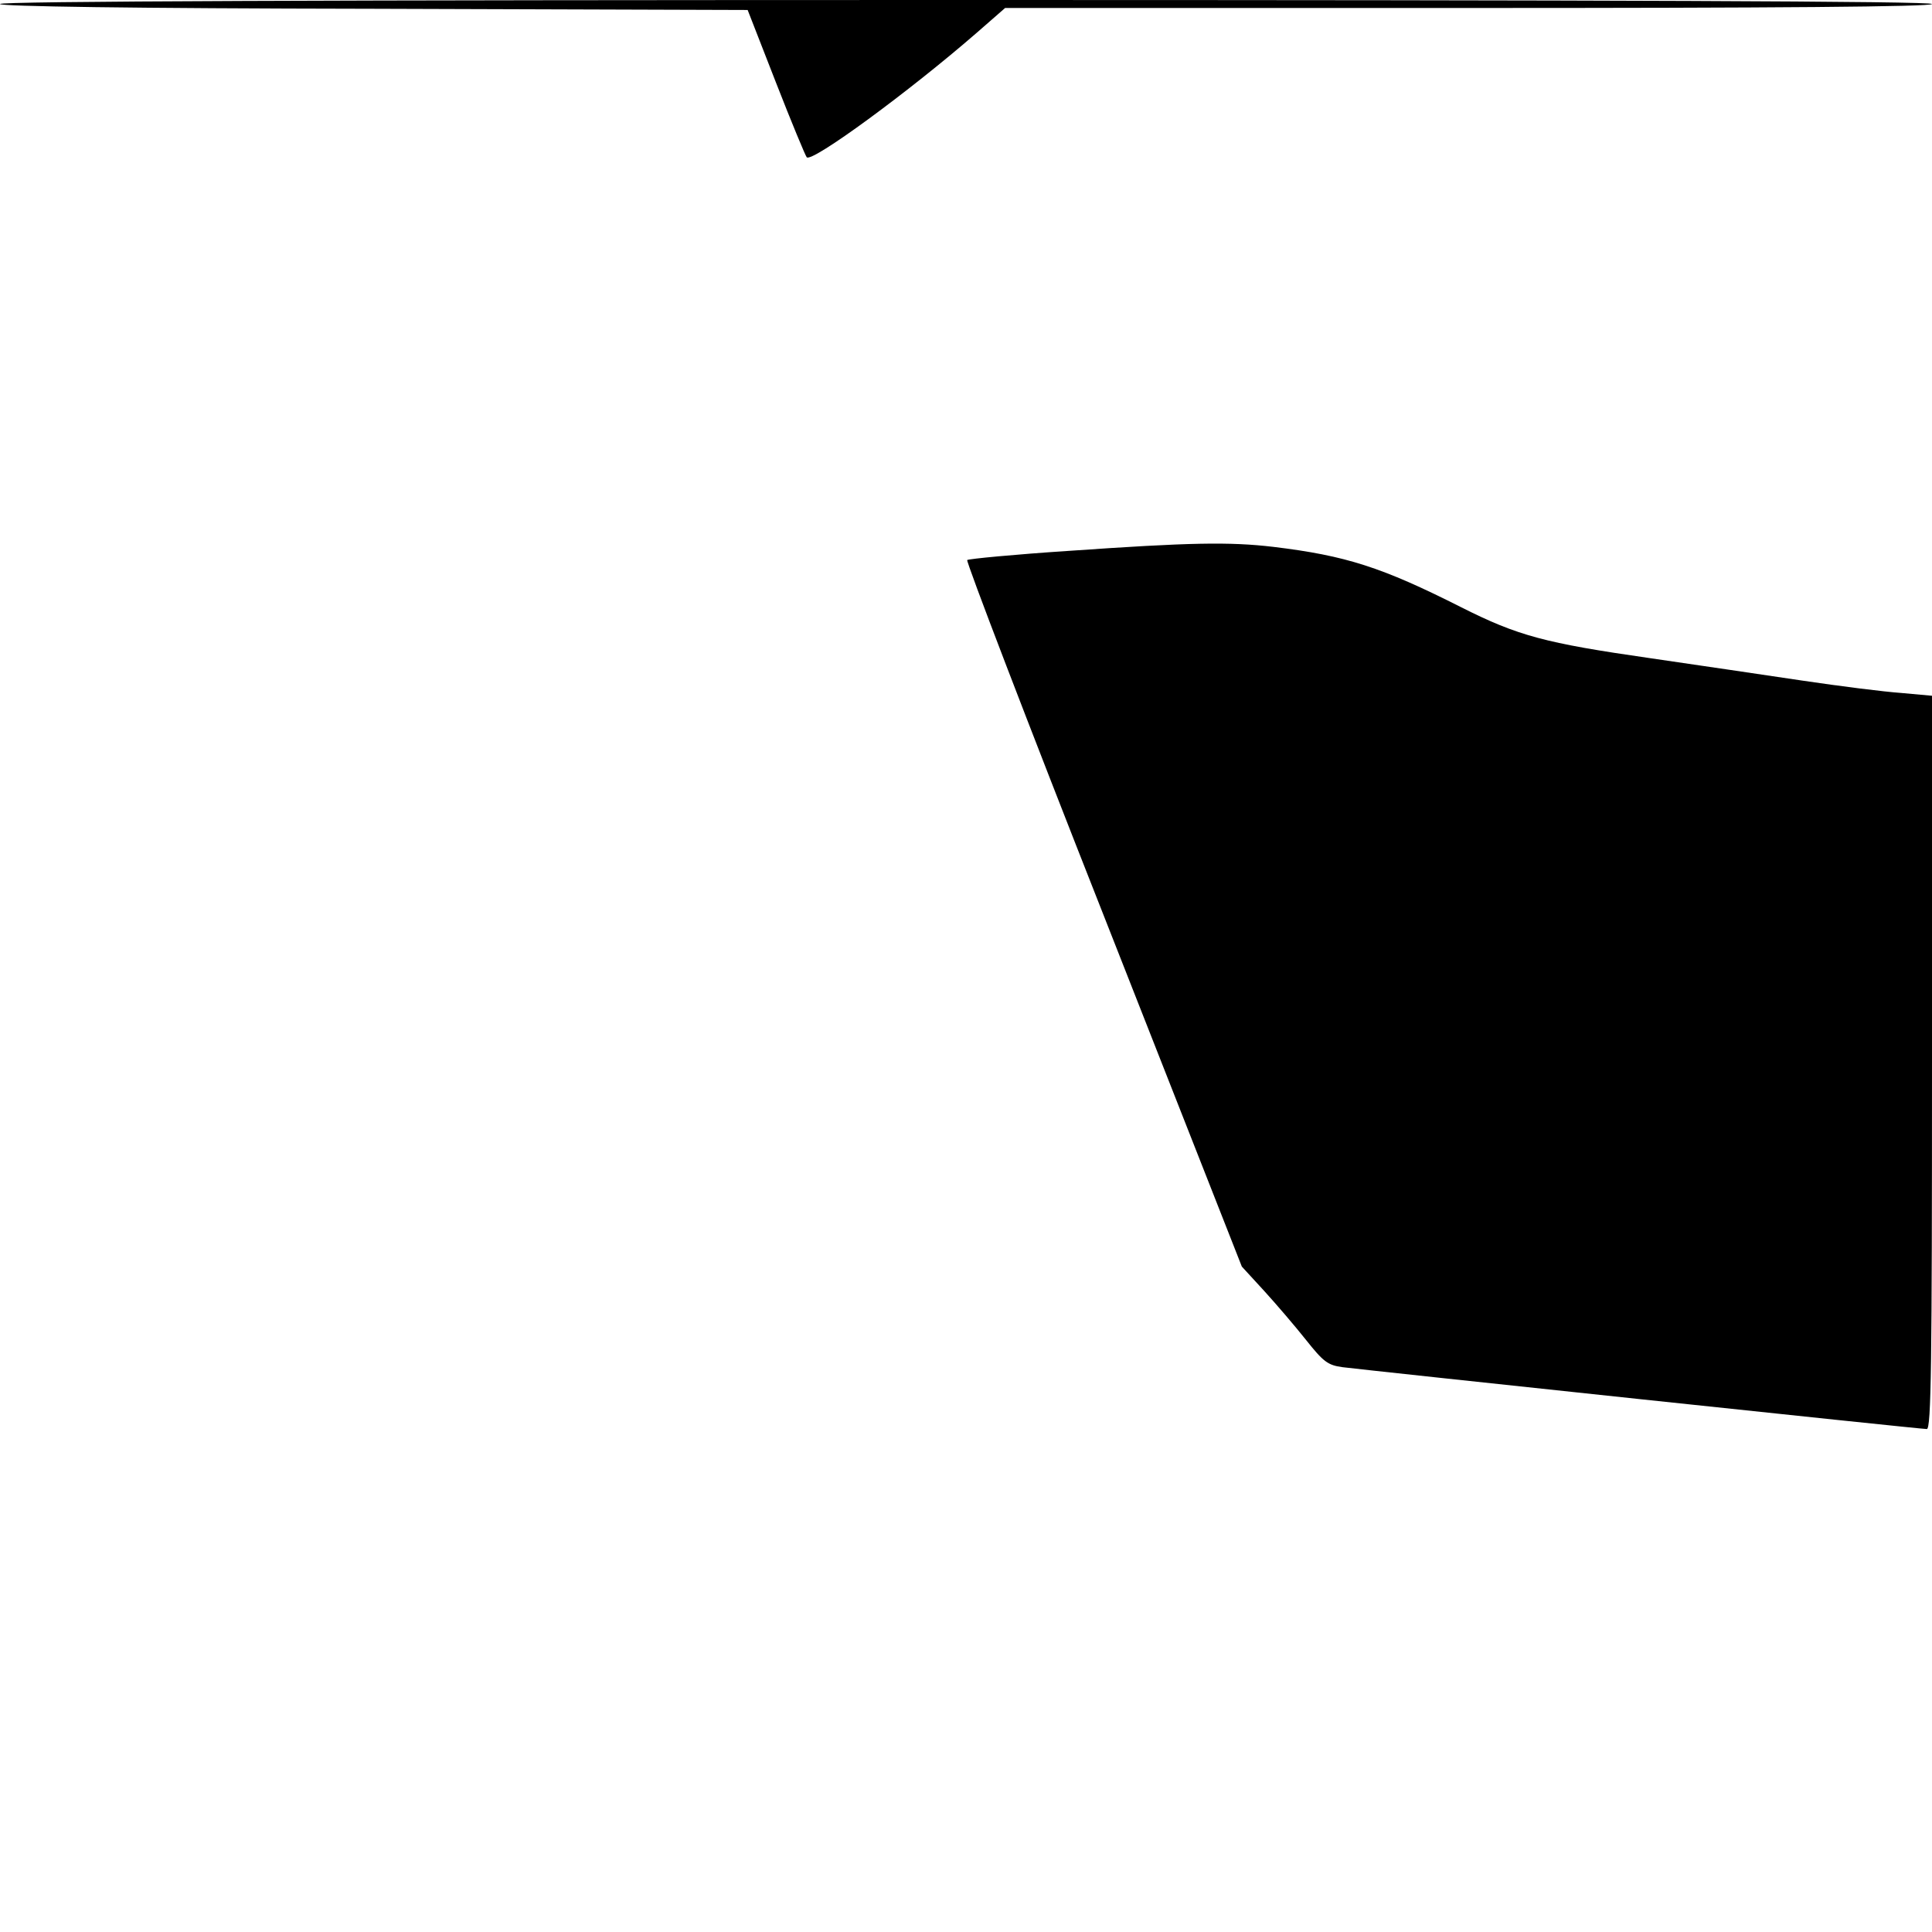
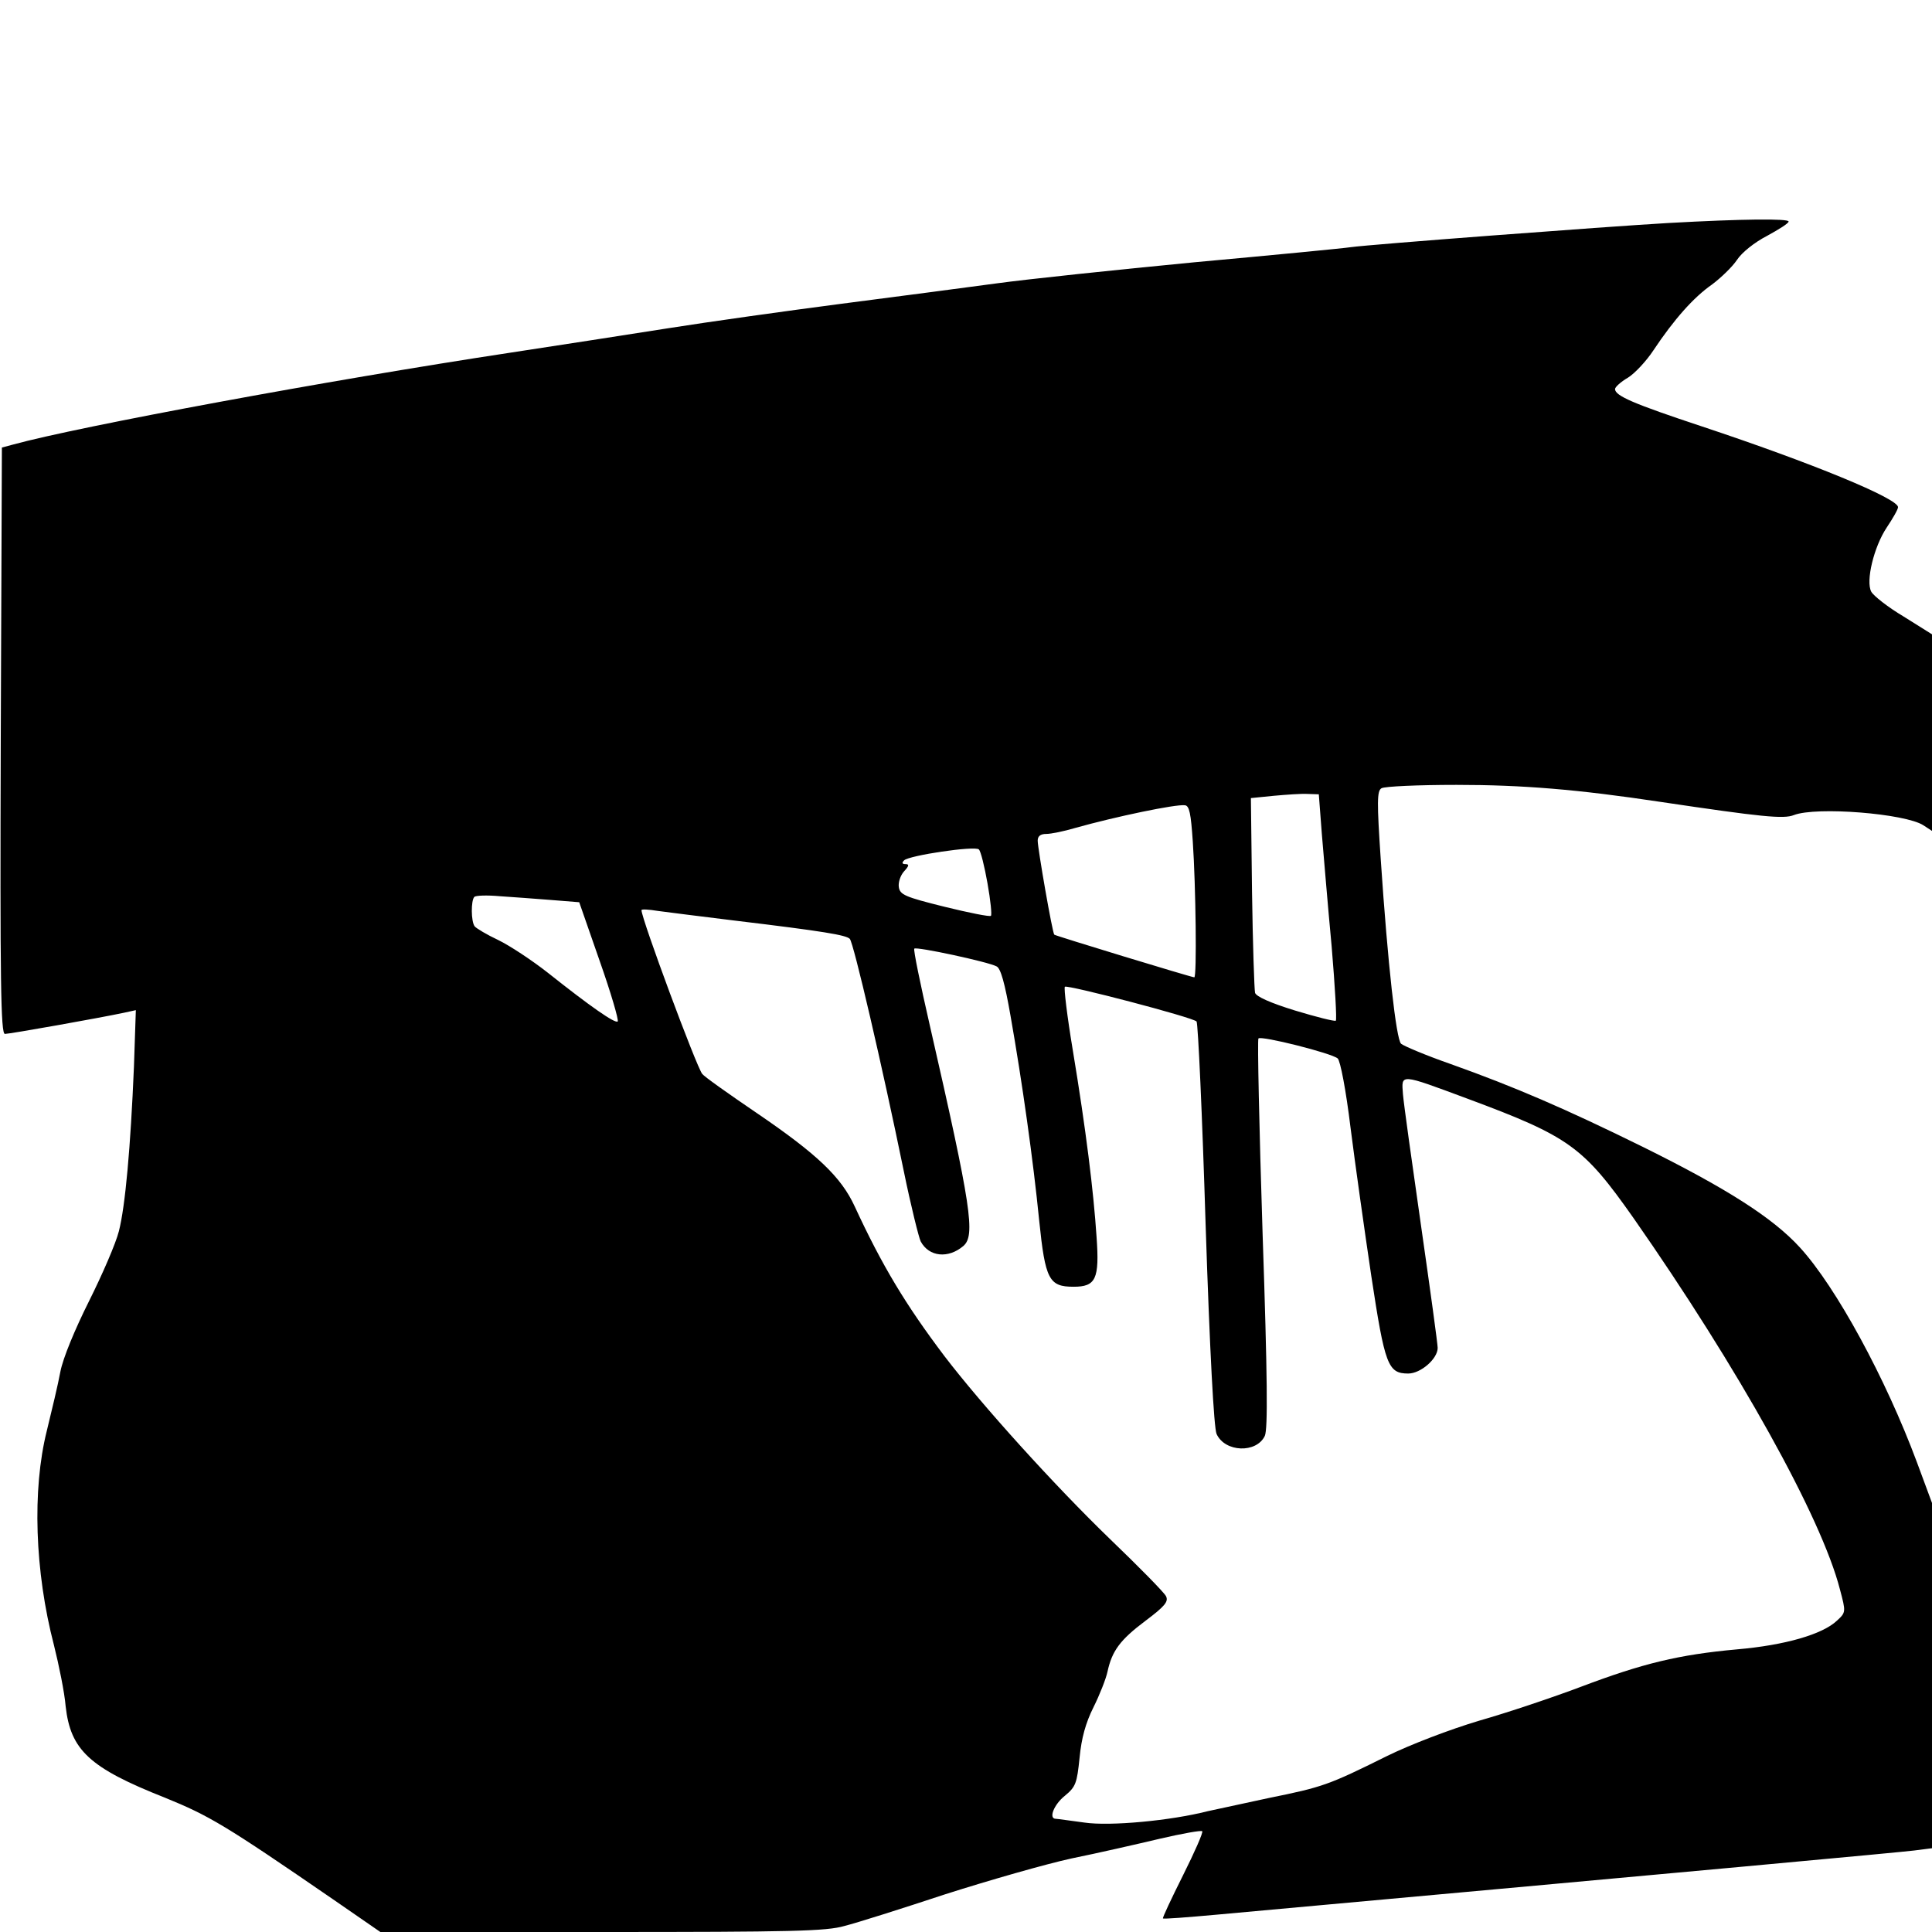
- <svg xmlns="http://www.w3.org/2000/svg" version="1.0" width="484pt" height="484pt" viewBox="0 0 484 484" preserveAspectRatio="xMidYMid meet">
-   <g transform="translate(0,484) scale(0.1,-0.1)" fill="#000000" stroke="none">
-     <path d="M0 4830 c0 -6 324 -11 936 -12 l937 -3 71 -182 c39 -100 74 -184 77 -187 13 -14 257 165 426 312 l71 62 1161 0 c767 0 1161 3 1161 10 0 7 -813 10 -2420 10 -1598 0 -2420 -3 -2420 -10z" />
-     <path d="M2678 3460 c-137 -9 -251 -20 -255 -23 -3 -4 150 -404 341 -888 l347 -882 56 -61 c31 -34 78 -89 105 -123 43 -54 54 -63 91 -68 54 -7 1446 -155 1464 -155 11 0 13 164 13 919 l0 918 -77 7 c-43 3 -154 17 -248 31 -93 14 -264 39 -380 56 -265 38 -332 56 -475 128 -198 100 -288 129 -470 151 -110 13 -211 11 -512 -10z" />
+ <svg xmlns="http://www.w3.org/2000/svg" version="1.0" width="512pt" height="512pt" viewBox="0 0 512 512" preserveAspectRatio="xMidYMid meet">
+   <g transform="translate(0,512) scale(0.1,-0.1)" fill="#000000" stroke="none">
+     <path d="M4421 4529 c-172 -10 -792 -57 -841 -64 -19 -3 -206 -21 -414 -40 -208 -20 -445 -45 -525 -56 -80 -11 -265 -35 -411 -54 -146 -19 -353 -48 -460 -65 -107 -17 -296 -46 -420 -65 -481 -73 -1140 -195 -1315 -243 l-30 -8 -3 -777 c-2 -637 0 -777 11 -777 13 0 249 42 315 56 l32 7 -5 -149 c-9 -215 -23 -371 -40 -437 -8 -32 -44 -115 -79 -185 -38 -76 -69 -151 -76 -187 -6 -33 -23 -104 -36 -157 -39 -156 -32 -372 19 -568 13 -52 28 -125 31 -162 13 -116 63 -163 263 -242 118 -48 160 -73 445 -269 l126 -87 587 0 c504 0 595 2 643 16 32 8 152 46 267 84 116 37 266 80 335 95 69 14 174 38 233 52 60 14 111 23 113 20 3 -3 -20 -55 -51 -117 -31 -62 -55 -113 -53 -114 2 -2 66 3 143 10 1276 116 1808 165 1848 170 l47 6 0 458 0 457 -40 108 c-83 223 -214 464 -310 569 -72 79 -195 157 -415 266 -209 103 -342 160 -510 220 -66 23 -125 48 -132 54 -13 12 -35 208 -54 490 -10 150 -10 180 2 187 8 5 97 9 199 9 175 0 321 -12 540 -45 269 -40 327 -46 354 -35 60 23 295 4 343 -27 l23 -15 0 260 0 261 -75 47 c-42 25 -80 55 -86 66 -15 28 7 119 41 170 16 24 30 48 30 54 0 23 -228 117 -520 214 -181 60 -230 81 -230 99 0 5 15 19 34 30 18 11 49 44 68 73 54 81 106 140 155 174 24 18 54 47 66 65 13 20 47 47 80 64 31 17 57 33 57 38 0 8 -122 7 -319 -4z m-918 -1619 c5 -58 16 -192 26 -298 9 -107 14 -195 11 -197 -4 -2 -52 10 -108 27 -65 20 -103 37 -106 47 -2 9 -6 129 -8 266 l-3 250 60 6 c33 3 74 6 90 5 l30 -1 8 -105z m-342 -20 c8 -118 11 -360 4 -360 -7 0 -368 110 -371 113 -5 4 -44 229 -44 249 0 12 7 18 23 18 12 0 47 7 77 16 107 30 265 63 290 60 12 -1 16 -22 21 -96z m-544 -111 c8 -45 12 -84 9 -86 -3 -3 -58 8 -123 24 -105 26 -118 32 -121 52 -2 12 4 31 14 42 13 14 14 19 4 19 -9 0 -11 3 -4 10 13 13 187 39 198 29 5 -4 15 -45 23 -90z m-1157 -44 l75 -6 54 -155 c30 -85 51 -157 48 -161 -7 -6 -73 40 -185 129 -42 33 -101 72 -132 87 -30 14 -58 31 -62 36 -10 13 -10 69 -1 78 3 4 34 5 67 2 34 -2 95 -7 136 -10z m490 -55 c233 -28 292 -38 302 -48 10 -10 86 -337 143 -615 19 -93 40 -177 45 -187 22 -41 73 -46 113 -12 32 28 22 100 -89 585 -25 109 -44 201 -41 203 5 6 196 -35 218 -47 11 -5 22 -45 37 -131 31 -176 60 -382 76 -543 16 -156 26 -175 91 -175 59 0 69 20 61 132 -8 121 -28 284 -63 495 -15 90 -24 165 -21 168 6 6 339 -81 349 -92 4 -5 15 -246 24 -538 11 -336 22 -539 29 -555 22 -49 106 -52 128 -5 8 19 7 153 -6 536 -9 281 -14 514 -11 517 7 8 194 -39 210 -53 7 -6 22 -84 34 -183 12 -95 37 -272 55 -393 36 -237 44 -259 98 -259 33 0 78 39 78 68 0 10 -20 156 -44 323 -24 167 -46 324 -48 349 -4 55 -11 56 172 -12 269 -100 306 -127 439 -316 278 -398 498 -793 547 -984 16 -60 16 -61 -8 -83 -38 -36 -137 -65 -265 -76 -154 -14 -249 -37 -413 -99 -74 -28 -196 -69 -270 -90 -77 -23 -182 -63 -245 -94 -155 -77 -170 -82 -313 -111 -70 -15 -143 -31 -162 -35 -98 -25 -258 -40 -326 -30 -38 5 -72 10 -76 10 -20 0 -5 38 24 61 29 24 32 33 39 101 5 52 16 92 37 134 16 32 33 75 37 94 12 55 33 84 101 135 52 39 61 51 54 65 -5 10 -72 78 -148 151 -147 142 -338 353 -439 485 -102 135 -165 239 -238 397 -36 78 -99 138 -259 247 -75 51 -140 97 -145 104 -15 18 -161 411 -161 434 0 3 19 2 43 -2 23 -3 116 -15 207 -26z" />
  </g>
</svg>
